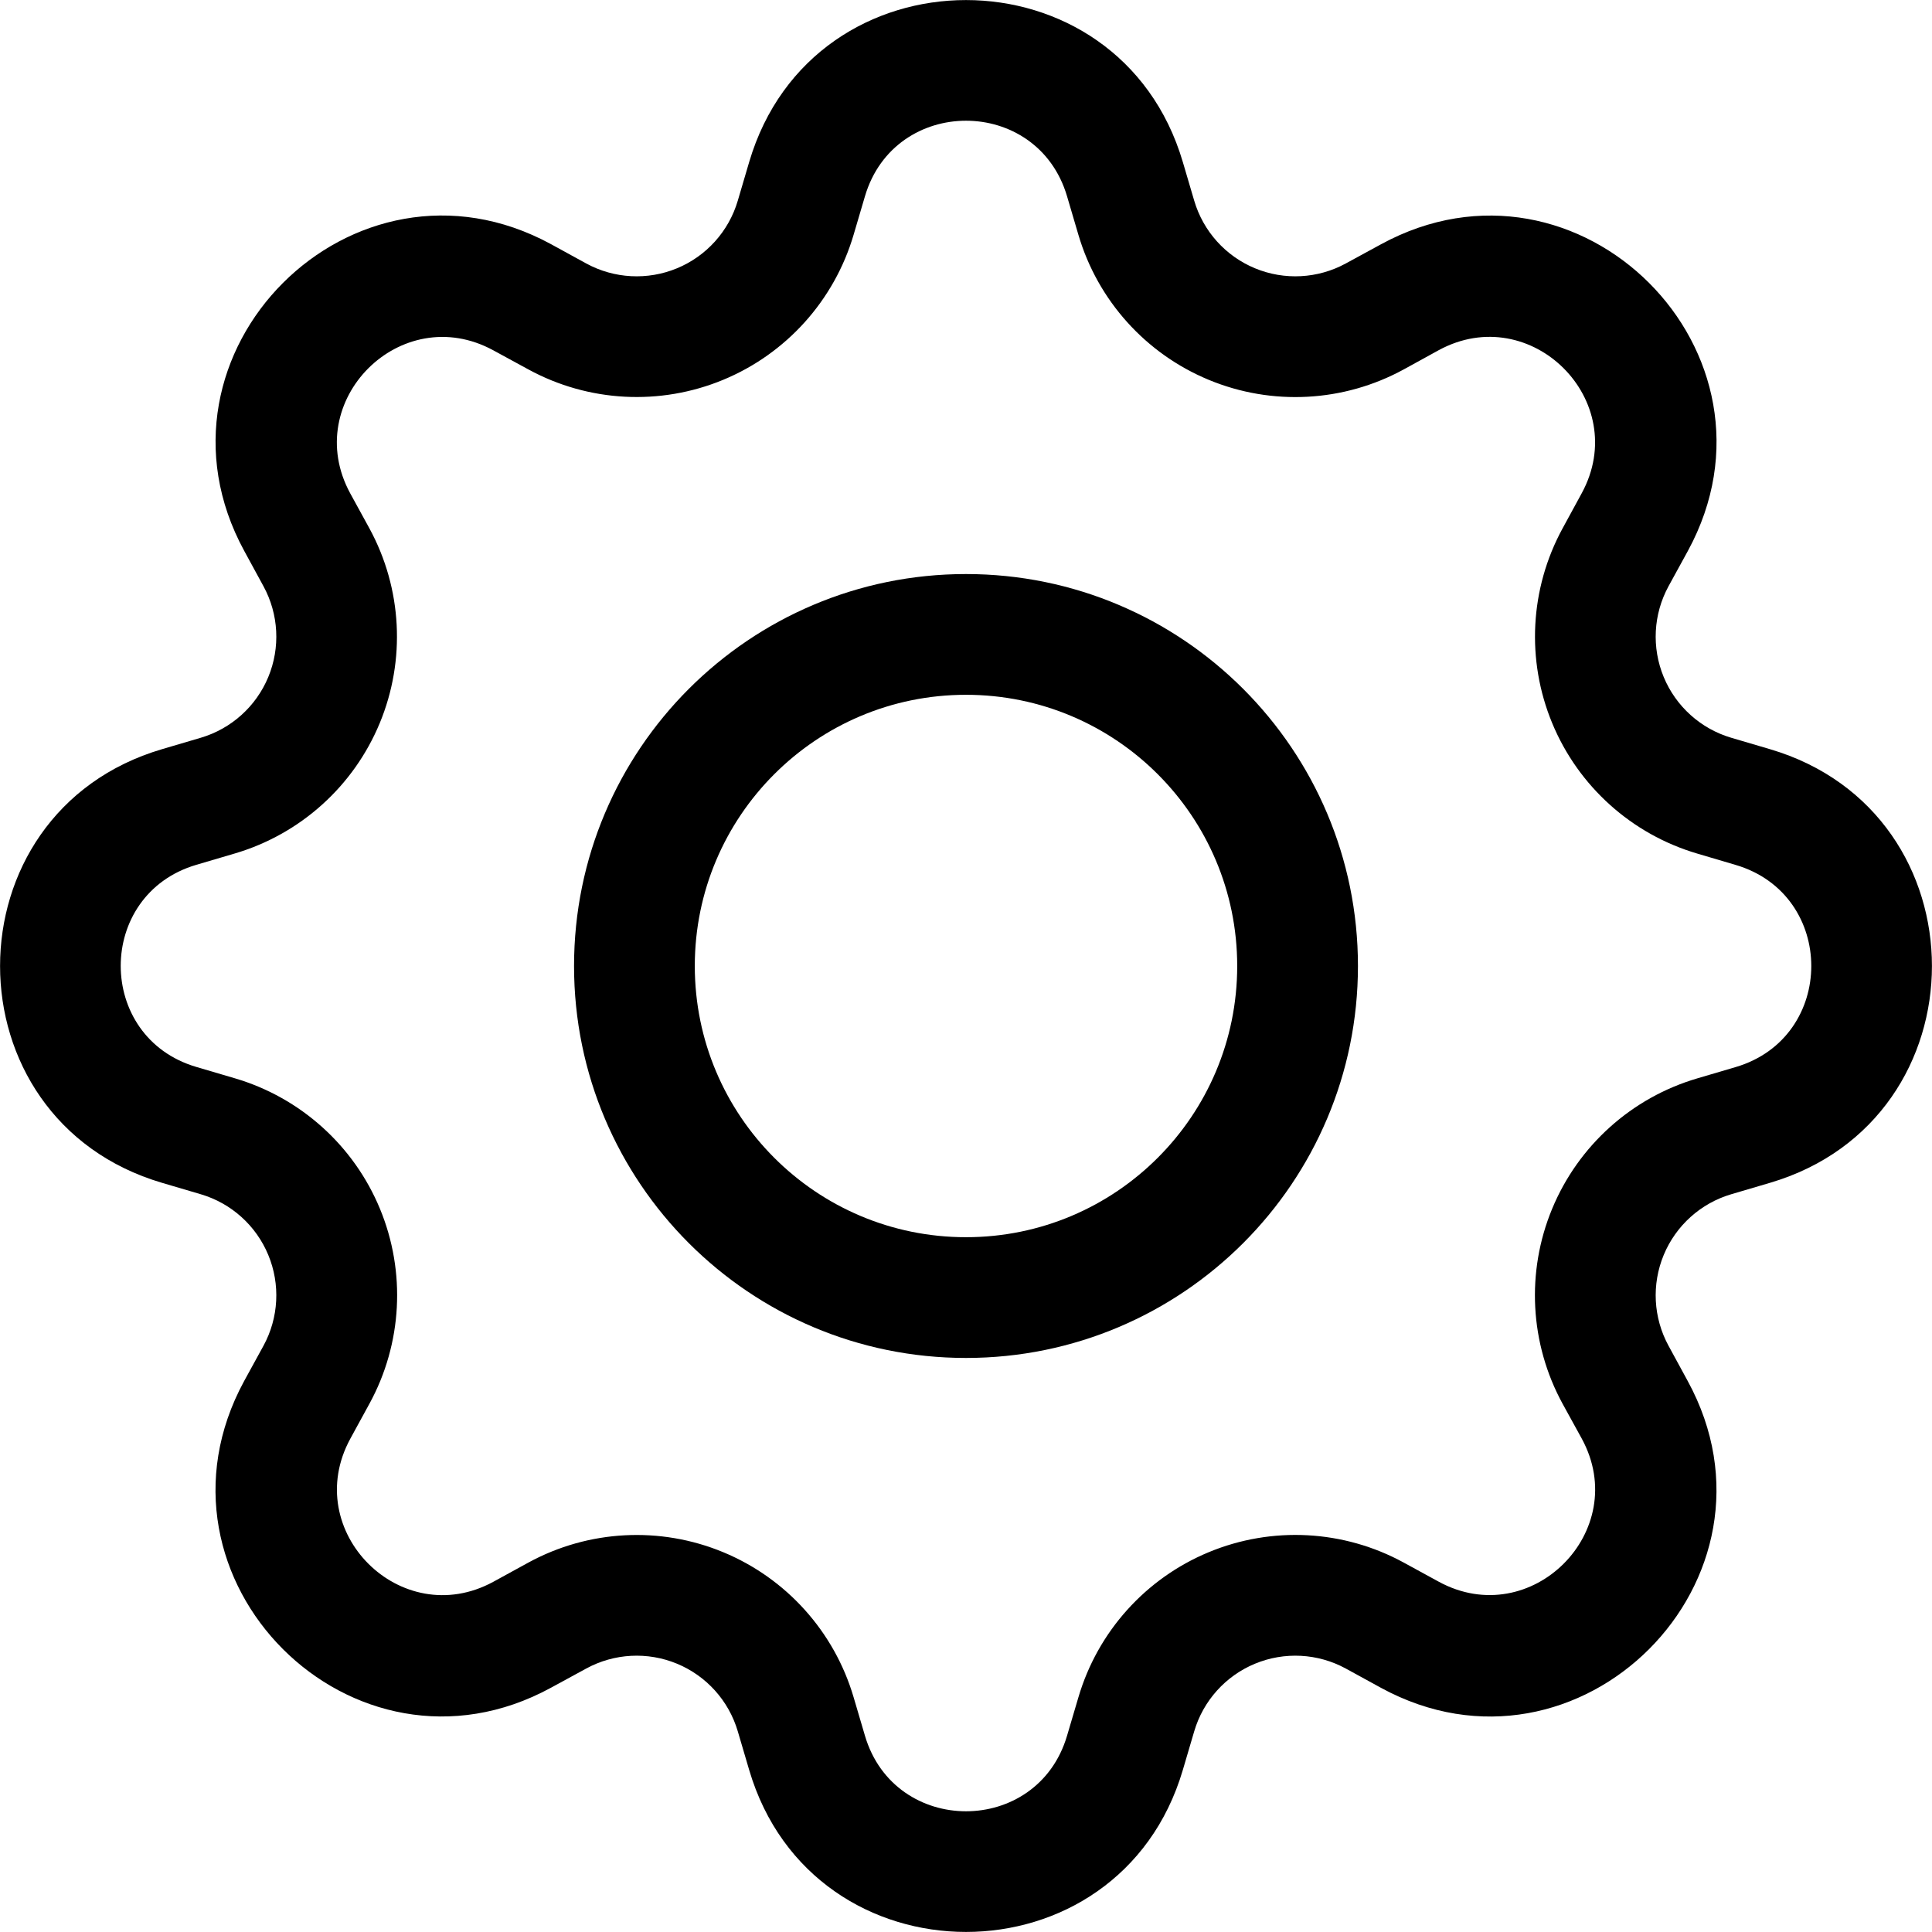
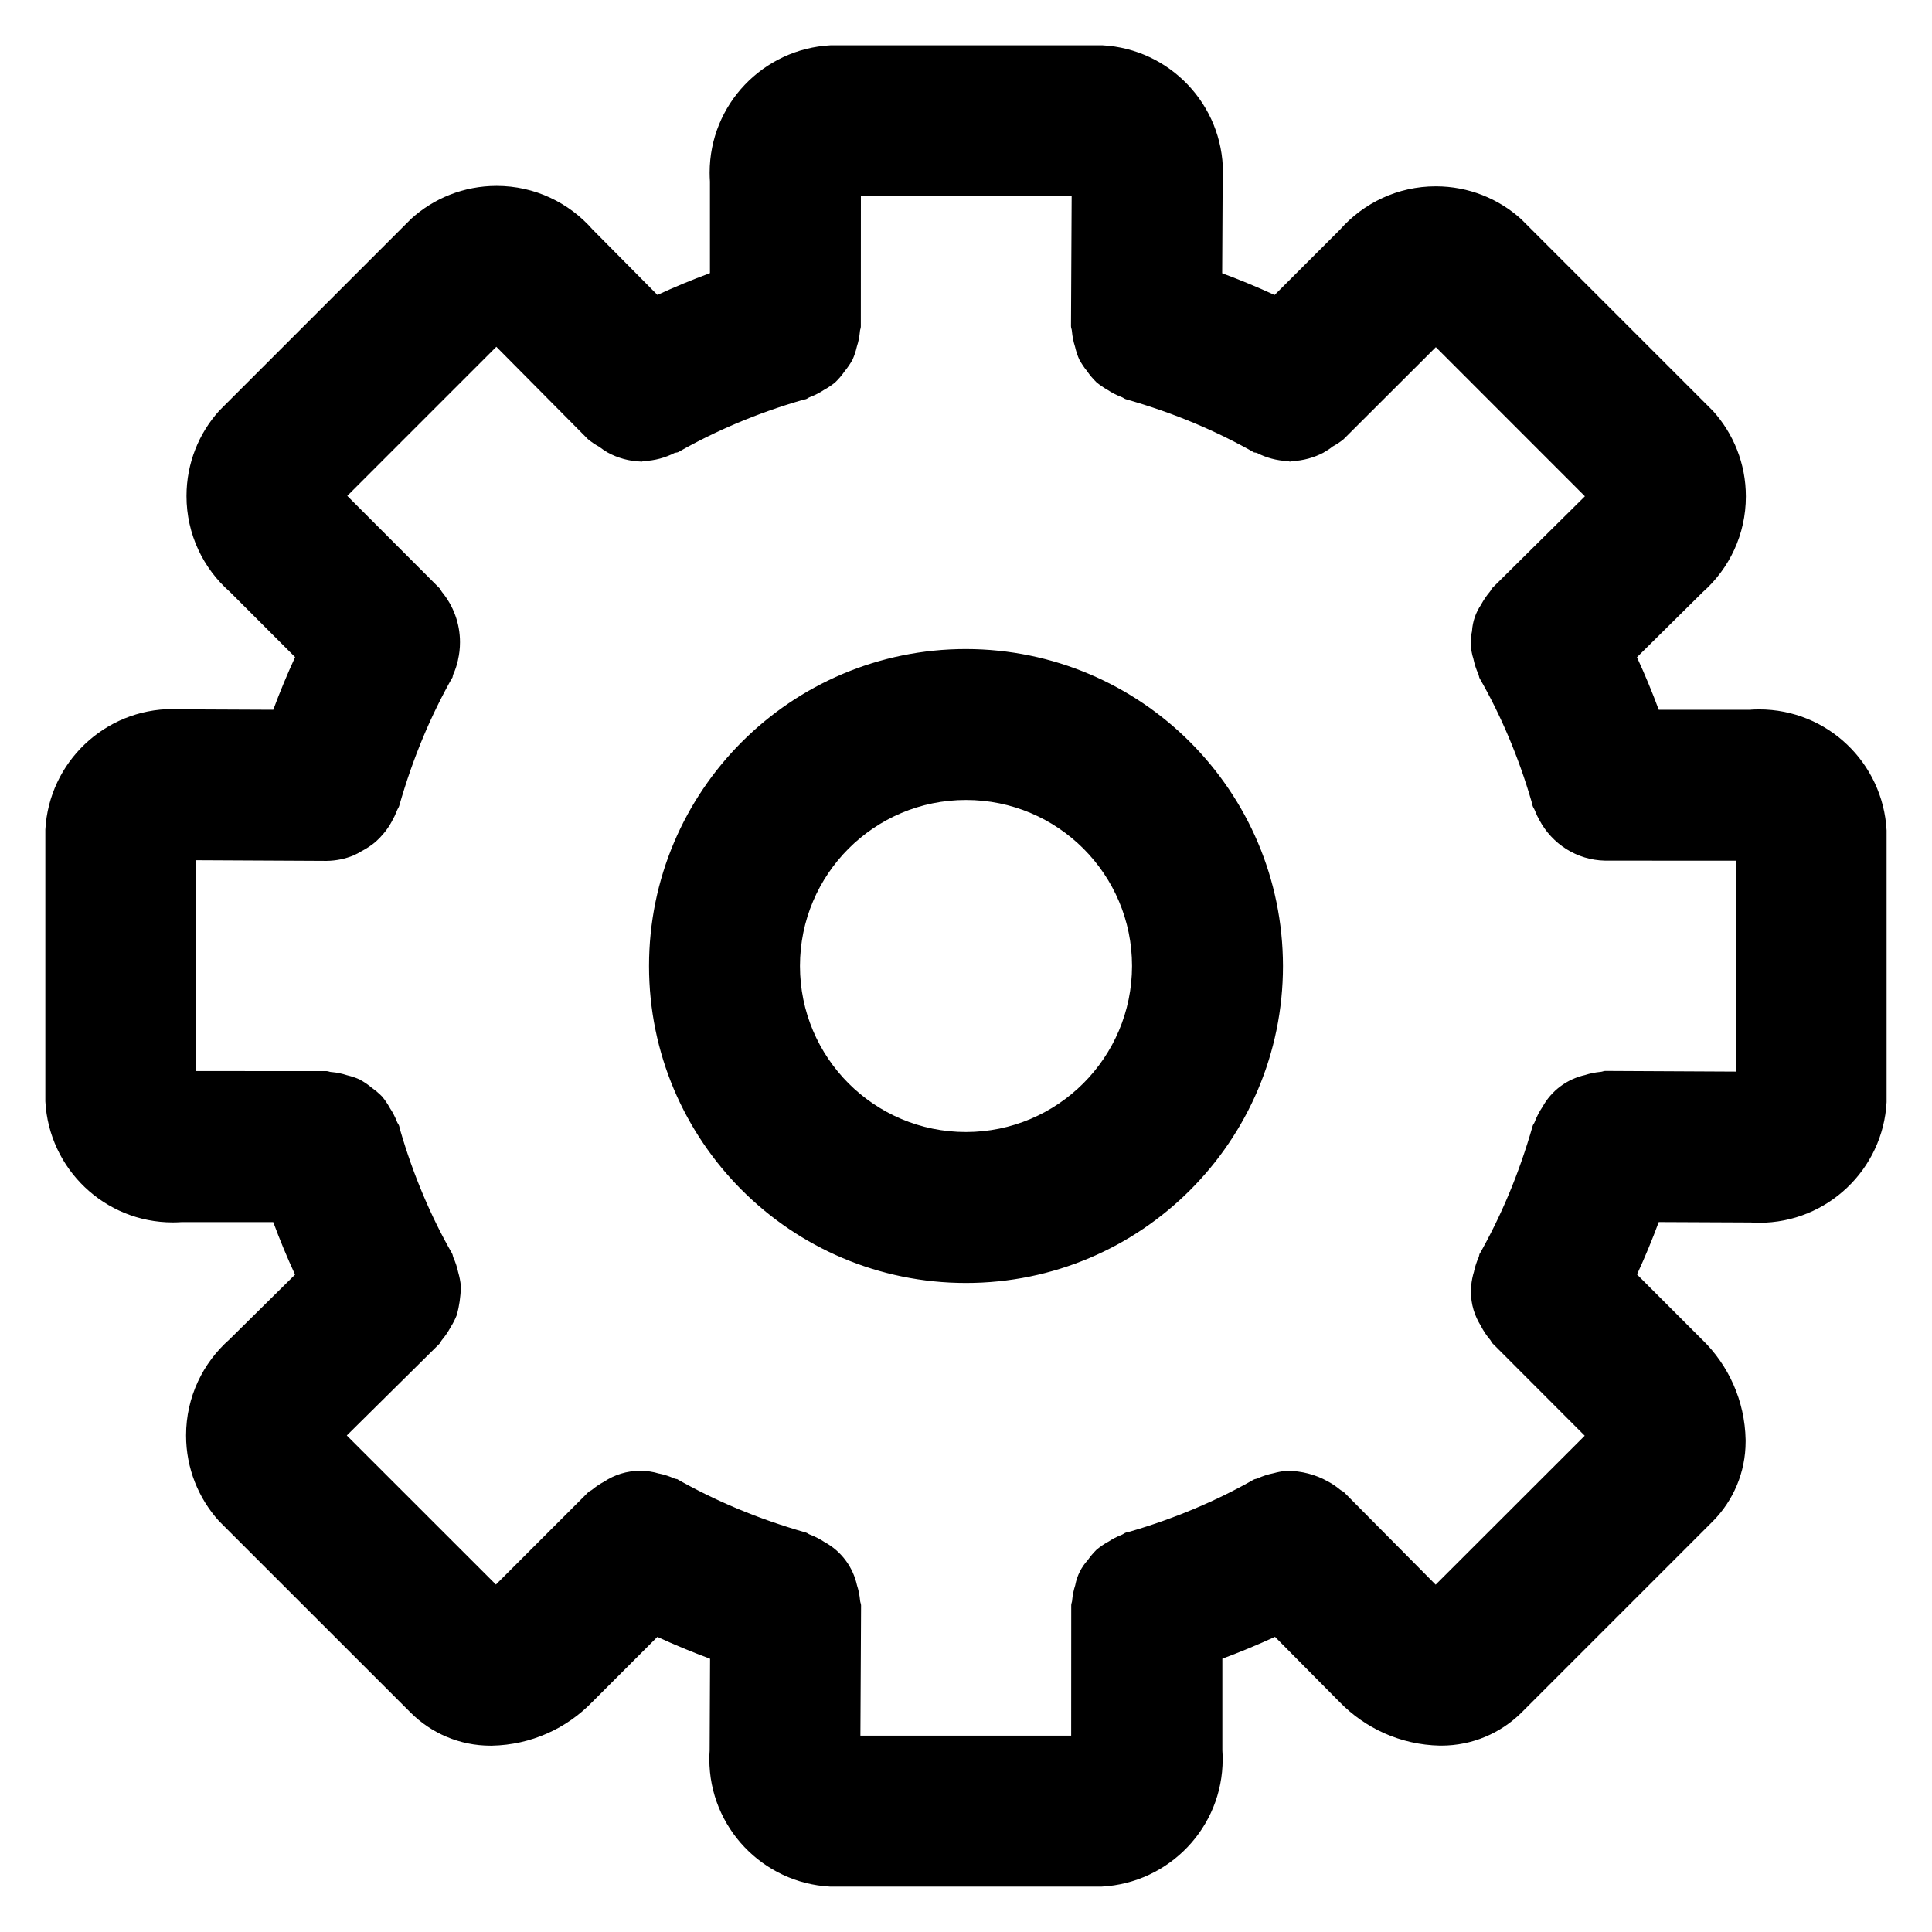
- <svg xmlns="http://www.w3.org/2000/svg" class="bi bi-gear" fill="currentColor" height="16" viewBox="0 0 16 16" width="16">
-   <path d="M8 4.754a3.246 3.246 0 1 0 0 6.492 3.246 3.246 0 0 0 0-6.492zM5.754 8a2.246 2.246 0 1 1 4.492 0 2.246 2.246 0 0 1-4.492 0z" />
-   <path d="M9.796 1.343c-.527-1.79-3.065-1.79-3.592 0l-.094.319a.873.873 0 0 1-1.255.52l-.292-.16c-1.64-.892-3.433.902-2.54 2.541l.159.292a.873.873 0 0 1-.52 1.255l-.319.094c-1.79.527-1.79 3.065 0 3.592l.319.094a.873.873 0 0 1 .52 1.255l-.16.292c-.892 1.64.901 3.434 2.541 2.54l.292-.159a.873.873 0 0 1 1.255.52l.094.319c.527 1.79 3.065 1.79 3.592 0l.094-.319a.873.873 0 0 1 1.255-.52l.292.16c1.64.893 3.434-.902 2.54-2.541l-.159-.292a.873.873 0 0 1 .52-1.255l.319-.094c1.79-.527 1.79-3.065 0-3.592l-.319-.094a.873.873 0 0 1-.52-1.255l.16-.292c.893-1.64-.902-3.433-2.541-2.54l-.292.159a.873.873 0 0 1-1.255-.52l-.094-.319zm-2.633.283c.246-.835 1.428-.835 1.674 0l.094.319a1.873 1.873 0 0 0 2.693 1.115l.291-.16c.764-.415 1.6.42 1.184 1.185l-.159.292a1.873 1.873 0 0 0 1.116 2.692l.318.094c.835.246.835 1.428 0 1.674l-.319.094a1.873 1.873 0 0 0-1.115 2.693l.16.291c.415.764-.42 1.6-1.185 1.184l-.291-.159a1.873 1.873 0 0 0-2.693 1.116l-.094.318c-.246.835-1.428.835-1.674 0l-.094-.319a1.873 1.873 0 0 0-2.692-1.115l-.292.16c-.764.415-1.6-.42-1.184-1.185l.159-.291A1.873 1.873 0 0 0 1.945 8.93l-.319-.094c-.835-.246-.835-1.428 0-1.674l.319-.094A1.873 1.873 0 0 0 3.06 4.377l-.16-.292c-.415-.764.42-1.6 1.185-1.184l.292.159a1.873 1.873 0 0 0 2.692-1.115l.094-.319z" />
+ <svg xmlns="http://www.w3.org/2000/svg" version="1.1" width="32" height="32" viewBox="0 0 32 32">
+   <path d="M29 11.756h-1.526c-0.109-0.295-0.229-0.584-0.361-0.87l1.087-1.076c0.441-0.389 0.717-0.956 0.717-1.587 0-0.545-0.206-1.042-0.545-1.417l-3.176-3.176c-0.373-0.338-0.87-0.544-1.415-0.544-0.632 0-1.199 0.278-1.587 0.718l-1.083 1.082c-0.285-0.131-0.573-0.251-0.868-0.36l0.008-1.526c0.003-0.042 0.005-0.091 0.005-0.141 0-1.128-0.884-2.049-1.997-2.109h-4.501c-1.119 0.059-2.004 0.981-2.004 2.11 0 0.049 0.002 0.098 0.005 0.147v-0.007 1.524c-0.295 0.109-0.584 0.229-0.87 0.361l-1.074-1.084c-0.389-0.443-0.957-0.722-1.589-0.722-0.545 0-1.042 0.206-1.416 0.545l-3.177 3.177c-0.338 0.373-0.544 0.87-0.544 1.415 0 0.633 0.278 1.2 0.719 1.587l1.080 1.081c-0.132 0.287-0.252 0.576-0.362 0.872l-1.525-0.007c-0.042-0.003-0.091-0.005-0.14-0.005-1.128 0-2.050 0.885-2.11 1.998v4.5c0.059 1.119 0.982 2.005 2.111 2.005 0.049 0 0.098-0.002 0.146-0.005h1.518c0.109 0.295 0.229 0.584 0.361 0.87l-1.084 1.071c-0.443 0.39-0.721 0.958-0.721 1.592 0 0.545 0.206 1.043 0.545 1.418l3.177 3.176c0.339 0.337 0.806 0.545 1.322 0.545 0.007 0 0.014 0 0.021 0h-0.001c0.653-0.013 1.24-0.287 1.662-0.722l1.080-1.080c0.287 0.132 0.577 0.252 0.873 0.362l-0.007 1.524c-0.003 0.042-0.005 0.091-0.005 0.14 0 1.128 0.885 2.050 1.998 2.11h4.501c1.118-0.060 2.003-0.981 2.003-2.109 0-0.050-0.002-0.099-0.005-0.147v0.007-1.526c0.296-0.11 0.585-0.23 0.872-0.362l1.069 1.079c0.423 0.435 1.009 0.709 1.66 0.723h0.004c0.006 0 0.014 0 0.021 0 0.515 0 0.982-0.207 1.323-0.541l3.177-3.177c0.335-0.339 0.541-0.805 0.541-1.32 0-0.009 0-0.018 0-0.028v0.001c-0.013-0.651-0.285-1.236-0.718-1.658h-0.001l-1.080-1.081c0.131-0.285 0.251-0.573 0.36-0.868l1.525 0.007c0.042 0.003 0.090 0.005 0.139 0.005 1.129 0 2.051-0.885 2.11-1.999v-4.5c-0.060-1.119-0.981-2.004-2.11-2.004-0.049 0-0.098 0.002-0.147 0.005h0.007zM28.75 17.749l-2.162-0.011c-0.026 0-0.048 0.013-0.074 0.015-0.093 0.009-0.179 0.026-0.261 0.053l0.008-0.002c-0.31 0.068-0.565 0.263-0.711 0.527l-0.003 0.005c-0.048 0.071-0.091 0.152-0.124 0.238l-0.003 0.008c-0.008 0.024-0.027 0.041-0.034 0.066-0.23 0.804-0.527 1.503-0.898 2.155l0.025-0.048c-0.014 0.025-0.013 0.054-0.026 0.080-0.029 0.063-0.053 0.138-0.071 0.215l-0.001 0.008c-0.023 0.072-0.040 0.156-0.048 0.242v0.005c-0.002 0.027-0.004 0.058-0.004 0.089 0 0.209 0.061 0.404 0.166 0.568l-0.003-0.004c0.045 0.088 0.096 0.163 0.154 0.232l-0.001-0.002c0.017 0.019 0.022 0.043 0.040 0.061l1.529 1.531-2.469 2.467-1.516-1.529c-0.020-0.021-0.048-0.027-0.069-0.046-0.060-0.050-0.128-0.096-0.2-0.135l-0.006-0.003c-0.195-0.109-0.429-0.173-0.677-0.173-0.002 0-0.004 0-0.006 0v0c-0.076 0.008-0.145 0.022-0.211 0.040l0.009-0.002c-0.102 0.020-0.192 0.050-0.276 0.089l0.007-0.003c-0.022 0.011-0.047 0.010-0.069 0.022-0.606 0.346-1.307 0.644-2.043 0.859l-0.070 0.017c-0.027 0.008-0.045 0.027-0.071 0.037-0.084 0.033-0.157 0.071-0.224 0.116l0.004-0.003c-0.075 0.041-0.139 0.085-0.199 0.135l0.002-0.002c-0.053 0.052-0.102 0.11-0.145 0.171l-0.003 0.004c-0.103 0.113-0.176 0.254-0.206 0.411l-0.001 0.005c-0.024 0.074-0.043 0.16-0.051 0.249v0.005c-0.002 0.026-0.015 0.048-0.015 0.075l-0.001 2.162h-3.491l0.011-2.156c0-0.028-0.014-0.052-0.016-0.079-0.008-0.092-0.026-0.177-0.052-0.258l0.002 0.008c-0.068-0.313-0.265-0.57-0.531-0.717l-0.006-0.003c-0.070-0.047-0.15-0.089-0.235-0.122l-0.008-0.003c-0.024-0.008-0.042-0.027-0.067-0.034-0.806-0.23-1.507-0.528-2.161-0.9l0.048 0.025c-0.023-0.013-0.050-0.012-0.073-0.023-0.072-0.033-0.156-0.061-0.244-0.079l-0.008-0.001c-0.092-0.029-0.198-0.045-0.308-0.045-0.221 0-0.426 0.066-0.597 0.18l0.004-0.002c-0.076 0.040-0.141 0.084-0.201 0.134l0.002-0.002c-0.021 0.019-0.048 0.025-0.068 0.045l-1.529 1.529-2.47-2.469 1.532-1.516c0.020-0.020 0.027-0.047 0.045-0.067 0.053-0.063 0.101-0.134 0.142-0.209l0.003-0.006c0.037-0.058 0.071-0.124 0.099-0.194l0.003-0.008c0.038-0.14 0.062-0.301 0.066-0.467v-0.003c-0.008-0.083-0.023-0.158-0.044-0.231l0.002 0.009c-0.020-0.094-0.047-0.177-0.083-0.255l0.003 0.007c-0.012-0.025-0.011-0.052-0.025-0.076-0.347-0.605-0.645-1.305-0.858-2.041l-0.017-0.068c-0.007-0.026-0.027-0.045-0.036-0.070-0.034-0.086-0.072-0.16-0.118-0.228l0.003 0.005c-0.040-0.074-0.084-0.138-0.133-0.197l0.002 0.002c-0.052-0.053-0.109-0.101-0.169-0.144l-0.004-0.003c-0.060-0.051-0.128-0.097-0.2-0.136l-0.006-0.003c-0.057-0.026-0.126-0.049-0.196-0.066l-0.008-0.002c-0.077-0.026-0.167-0.045-0.259-0.053h-0.005c-0.026-0.002-0.047-0.015-0.073-0.015l-2.162-0.001v-3.492l2.162 0.011c0.16-0.002 0.311-0.035 0.45-0.092l-0.008 0.003c0.054-0.024 0.099-0.048 0.142-0.075l-0.005 0.003c0.090-0.047 0.168-0.1 0.239-0.16l-0.002 0.001c0.043-0.039 0.082-0.079 0.118-0.122l0.002-0.002c0.056-0.065 0.106-0.138 0.147-0.215l0.003-0.007c0.027-0.047 0.054-0.102 0.076-0.159l0.003-0.008c0.010-0.028 0.029-0.050 0.037-0.078 0.23-0.805 0.527-1.506 0.899-2.159l-0.025 0.048c0.014-0.024 0.013-0.052 0.025-0.076 0.031-0.067 0.057-0.147 0.075-0.229l0.001-0.008c0.020-0.086 0.032-0.185 0.032-0.287 0-0.317-0.113-0.607-0.3-0.834l0.002 0.002c-0.017-0.020-0.023-0.045-0.042-0.063l-1.527-1.529 2.469-2.469 1.518 1.531c0.055 0.045 0.116 0.087 0.18 0.122l0.006 0.003c0.042 0.033 0.089 0.065 0.138 0.094l0.006 0.003c0.16 0.088 0.35 0.142 0.551 0.148h0.002l0.005 0.001c0.012 0 0.023-0.009 0.034-0.009 0.186-0.008 0.359-0.056 0.513-0.135l-0.007 0.003c0.022-0.011 0.047-0.006 0.070-0.018 0.605-0.346 1.305-0.645 2.041-0.858l0.069-0.017c0.025-0.007 0.042-0.026 0.066-0.034 0.091-0.035 0.17-0.076 0.243-0.125l-0.004 0.003c0.069-0.038 0.128-0.079 0.183-0.124l-0.002 0.002c0.058-0.056 0.11-0.117 0.156-0.183l0.003-0.004c0.046-0.056 0.089-0.119 0.126-0.185l0.003-0.006c0.028-0.062 0.053-0.135 0.070-0.21l0.002-0.008c0.024-0.073 0.042-0.158 0.050-0.247v-0.005c0.002-0.027 0.015-0.049 0.015-0.076l0.001-2.162h3.491l-0.011 2.156c0 0.028 0.014 0.051 0.015 0.079 0.008 0.093 0.026 0.178 0.052 0.26l-0.002-0.008c0.019 0.084 0.044 0.157 0.075 0.227l-0.003-0.008c0.040 0.073 0.082 0.136 0.13 0.194l-0.002-0.002c0.048 0.070 0.101 0.131 0.158 0.187v0c0.053 0.044 0.112 0.084 0.174 0.12l0.006 0.003c0.068 0.046 0.147 0.087 0.23 0.119l0.008 0.003c0.025 0.009 0.043 0.028 0.069 0.035 0.804 0.229 1.503 0.527 2.155 0.899l-0.047-0.025c0.022 0.012 0.046 0.007 0.068 0.018 0.147 0.076 0.32 0.124 0.503 0.132h0.003c0.012 0 0.024 0.009 0.036 0.009l0.028-0.008c0.193-0.008 0.372-0.059 0.531-0.143l-0.007 0.003c0.059-0.033 0.109-0.066 0.156-0.104l-0.003 0.002c0.068-0.037 0.127-0.076 0.181-0.12l-0.002 0.002 1.531-1.528 2.469 2.47-1.531 1.516c-0.020 0.020-0.027 0.047-0.046 0.068-0.053 0.063-0.101 0.134-0.142 0.209l-0.003 0.006c-0.084 0.123-0.138 0.272-0.148 0.434v0.002c-0.013 0.056-0.020 0.121-0.020 0.187 0 0.097 0.016 0.19 0.045 0.277l-0.002-0.006c0.020 0.094 0.047 0.176 0.083 0.254l-0.003-0.007c0.012 0.025 0.011 0.053 0.025 0.078 0.347 0.604 0.645 1.303 0.858 2.038l0.017 0.068c0.008 0.030 0.028 0.052 0.038 0.080 0.024 0.062 0.049 0.113 0.077 0.163l-0.003-0.006c0.211 0.397 0.619 0.665 1.090 0.674l2.163 0.001zM16 10.75c-2.899 0-5.25 2.351-5.25 5.25s2.351 5.25 5.25 5.25c2.899 0 5.25-2.351 5.25-5.25v0c-0.004-2.898-2.352-5.246-5.25-5.25v0zM16 18.75c-1.519 0-2.75-1.231-2.75-2.75s1.231-2.75 2.75-2.75c1.519 0 2.75 1.231 2.75 2.75v0c-0.002 1.518-1.232 2.748-2.75 2.75v0z" />
</svg>
